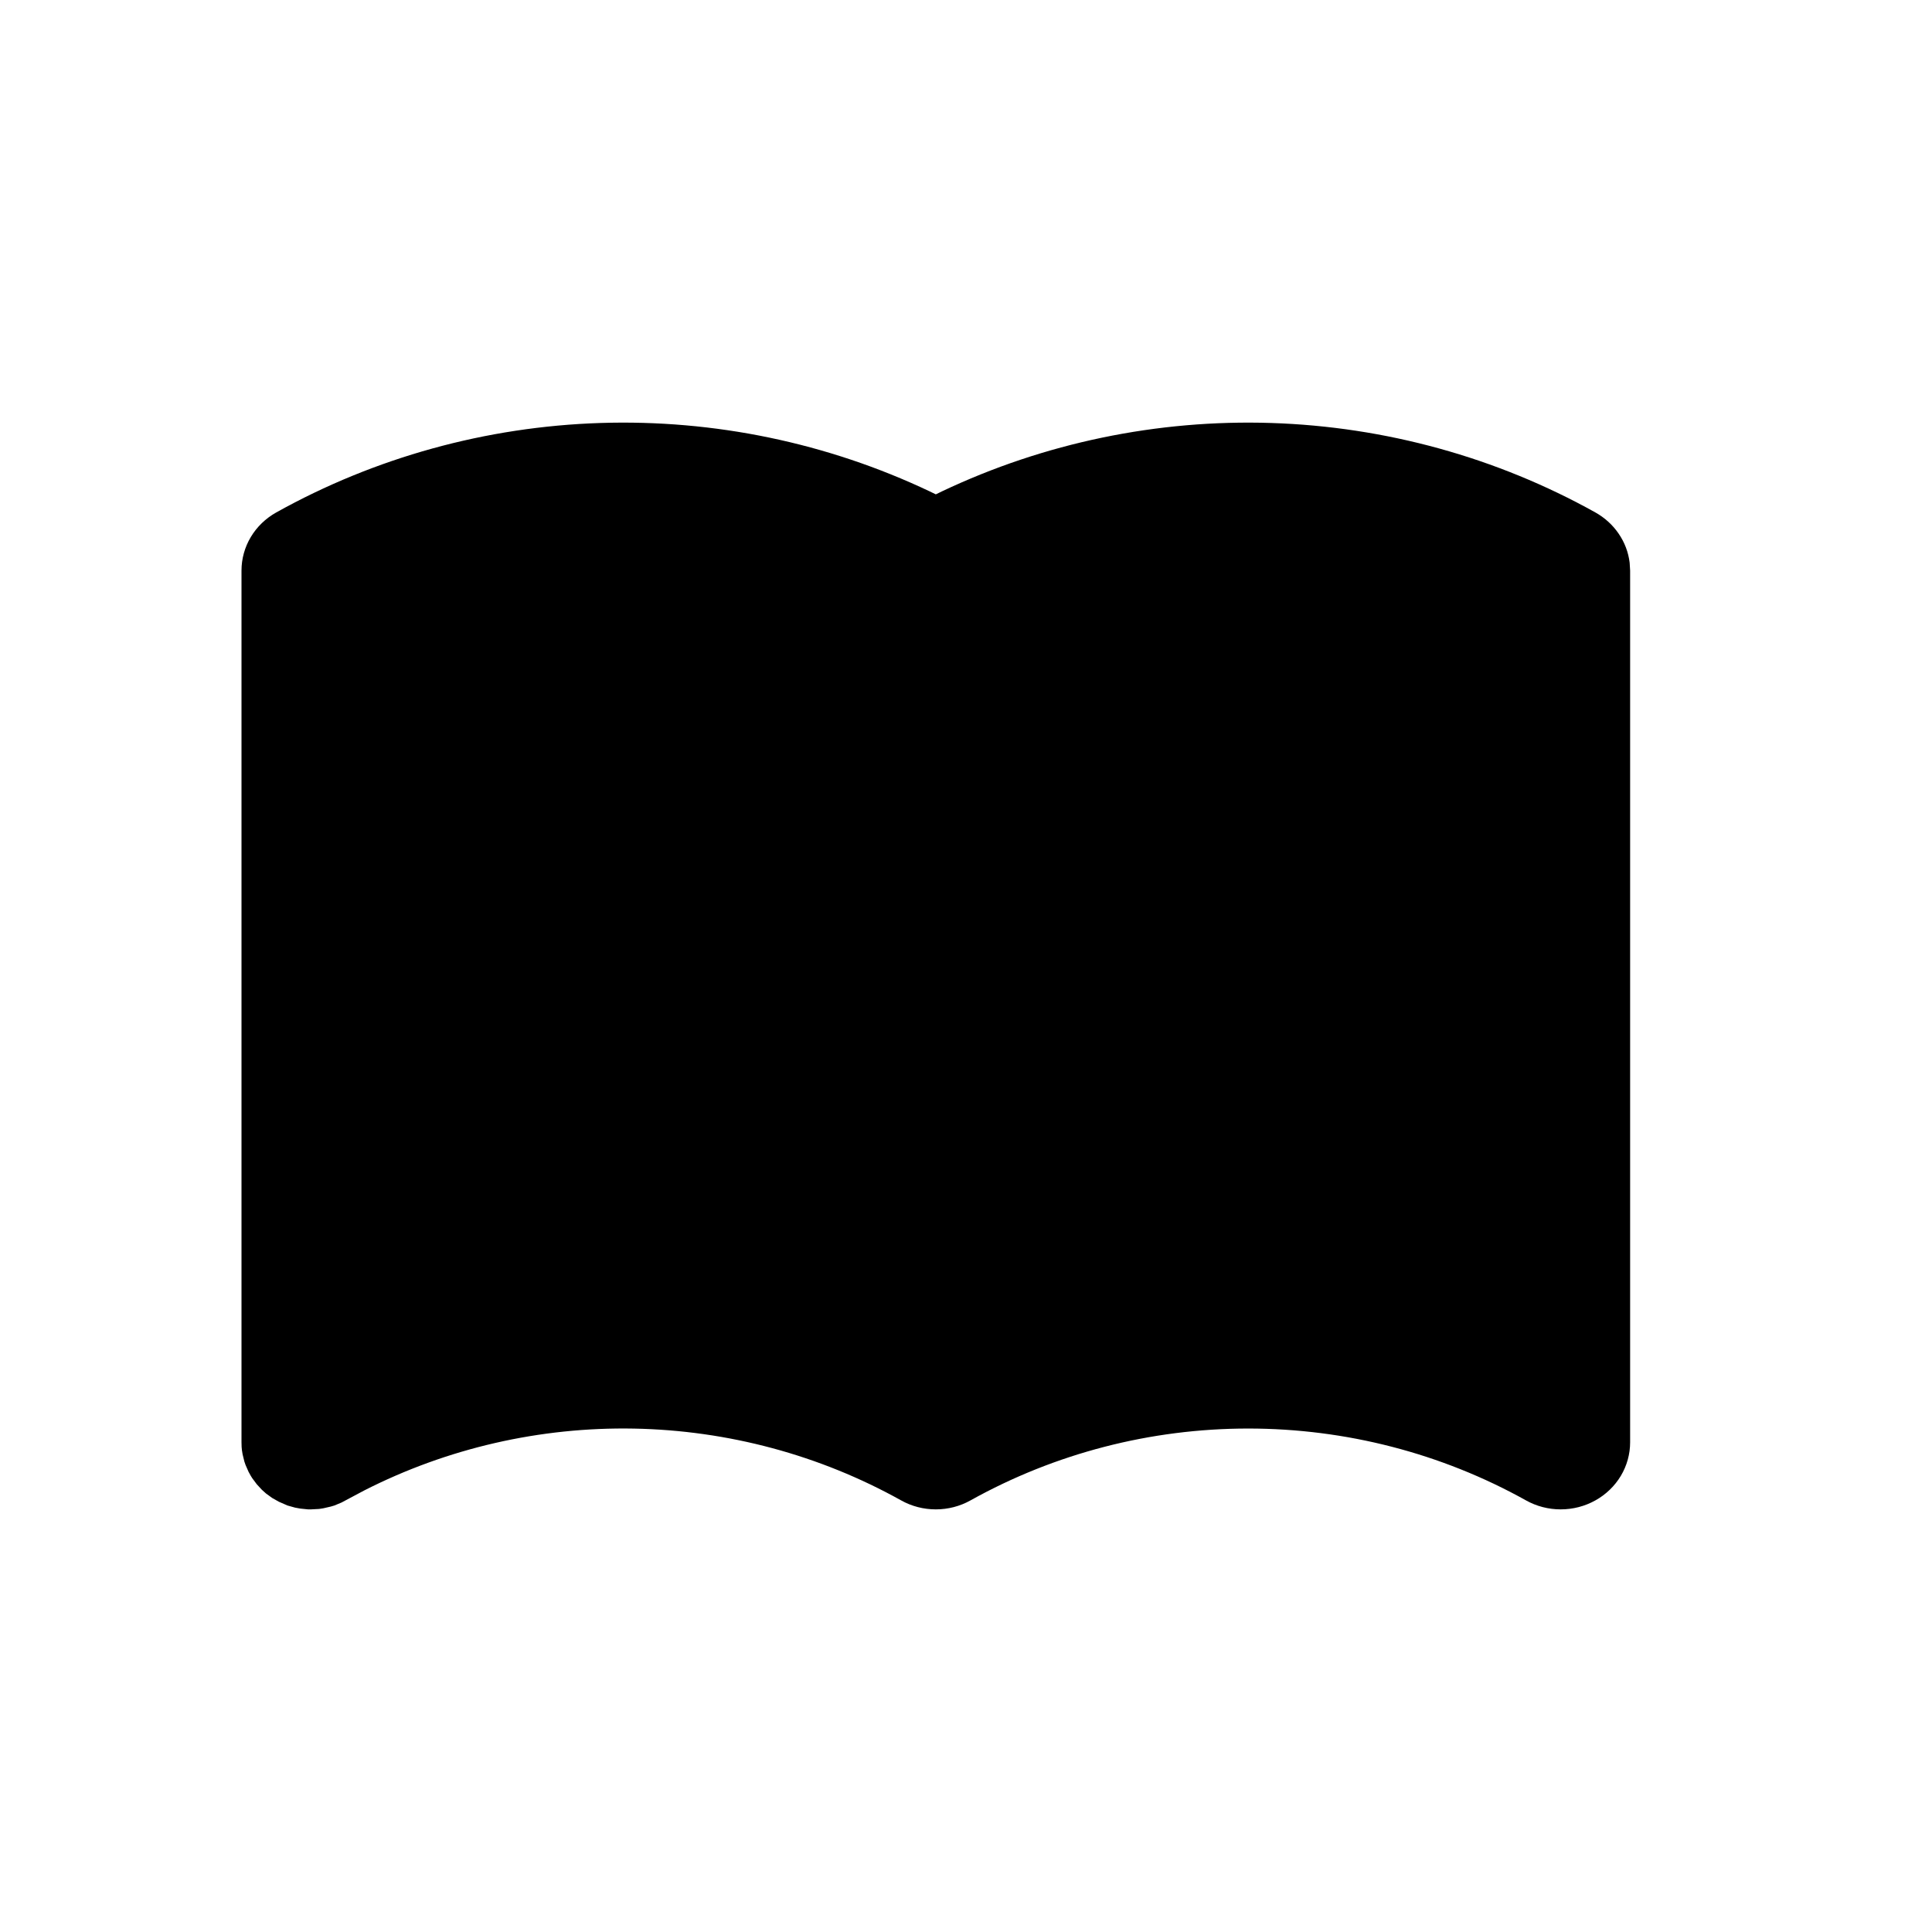
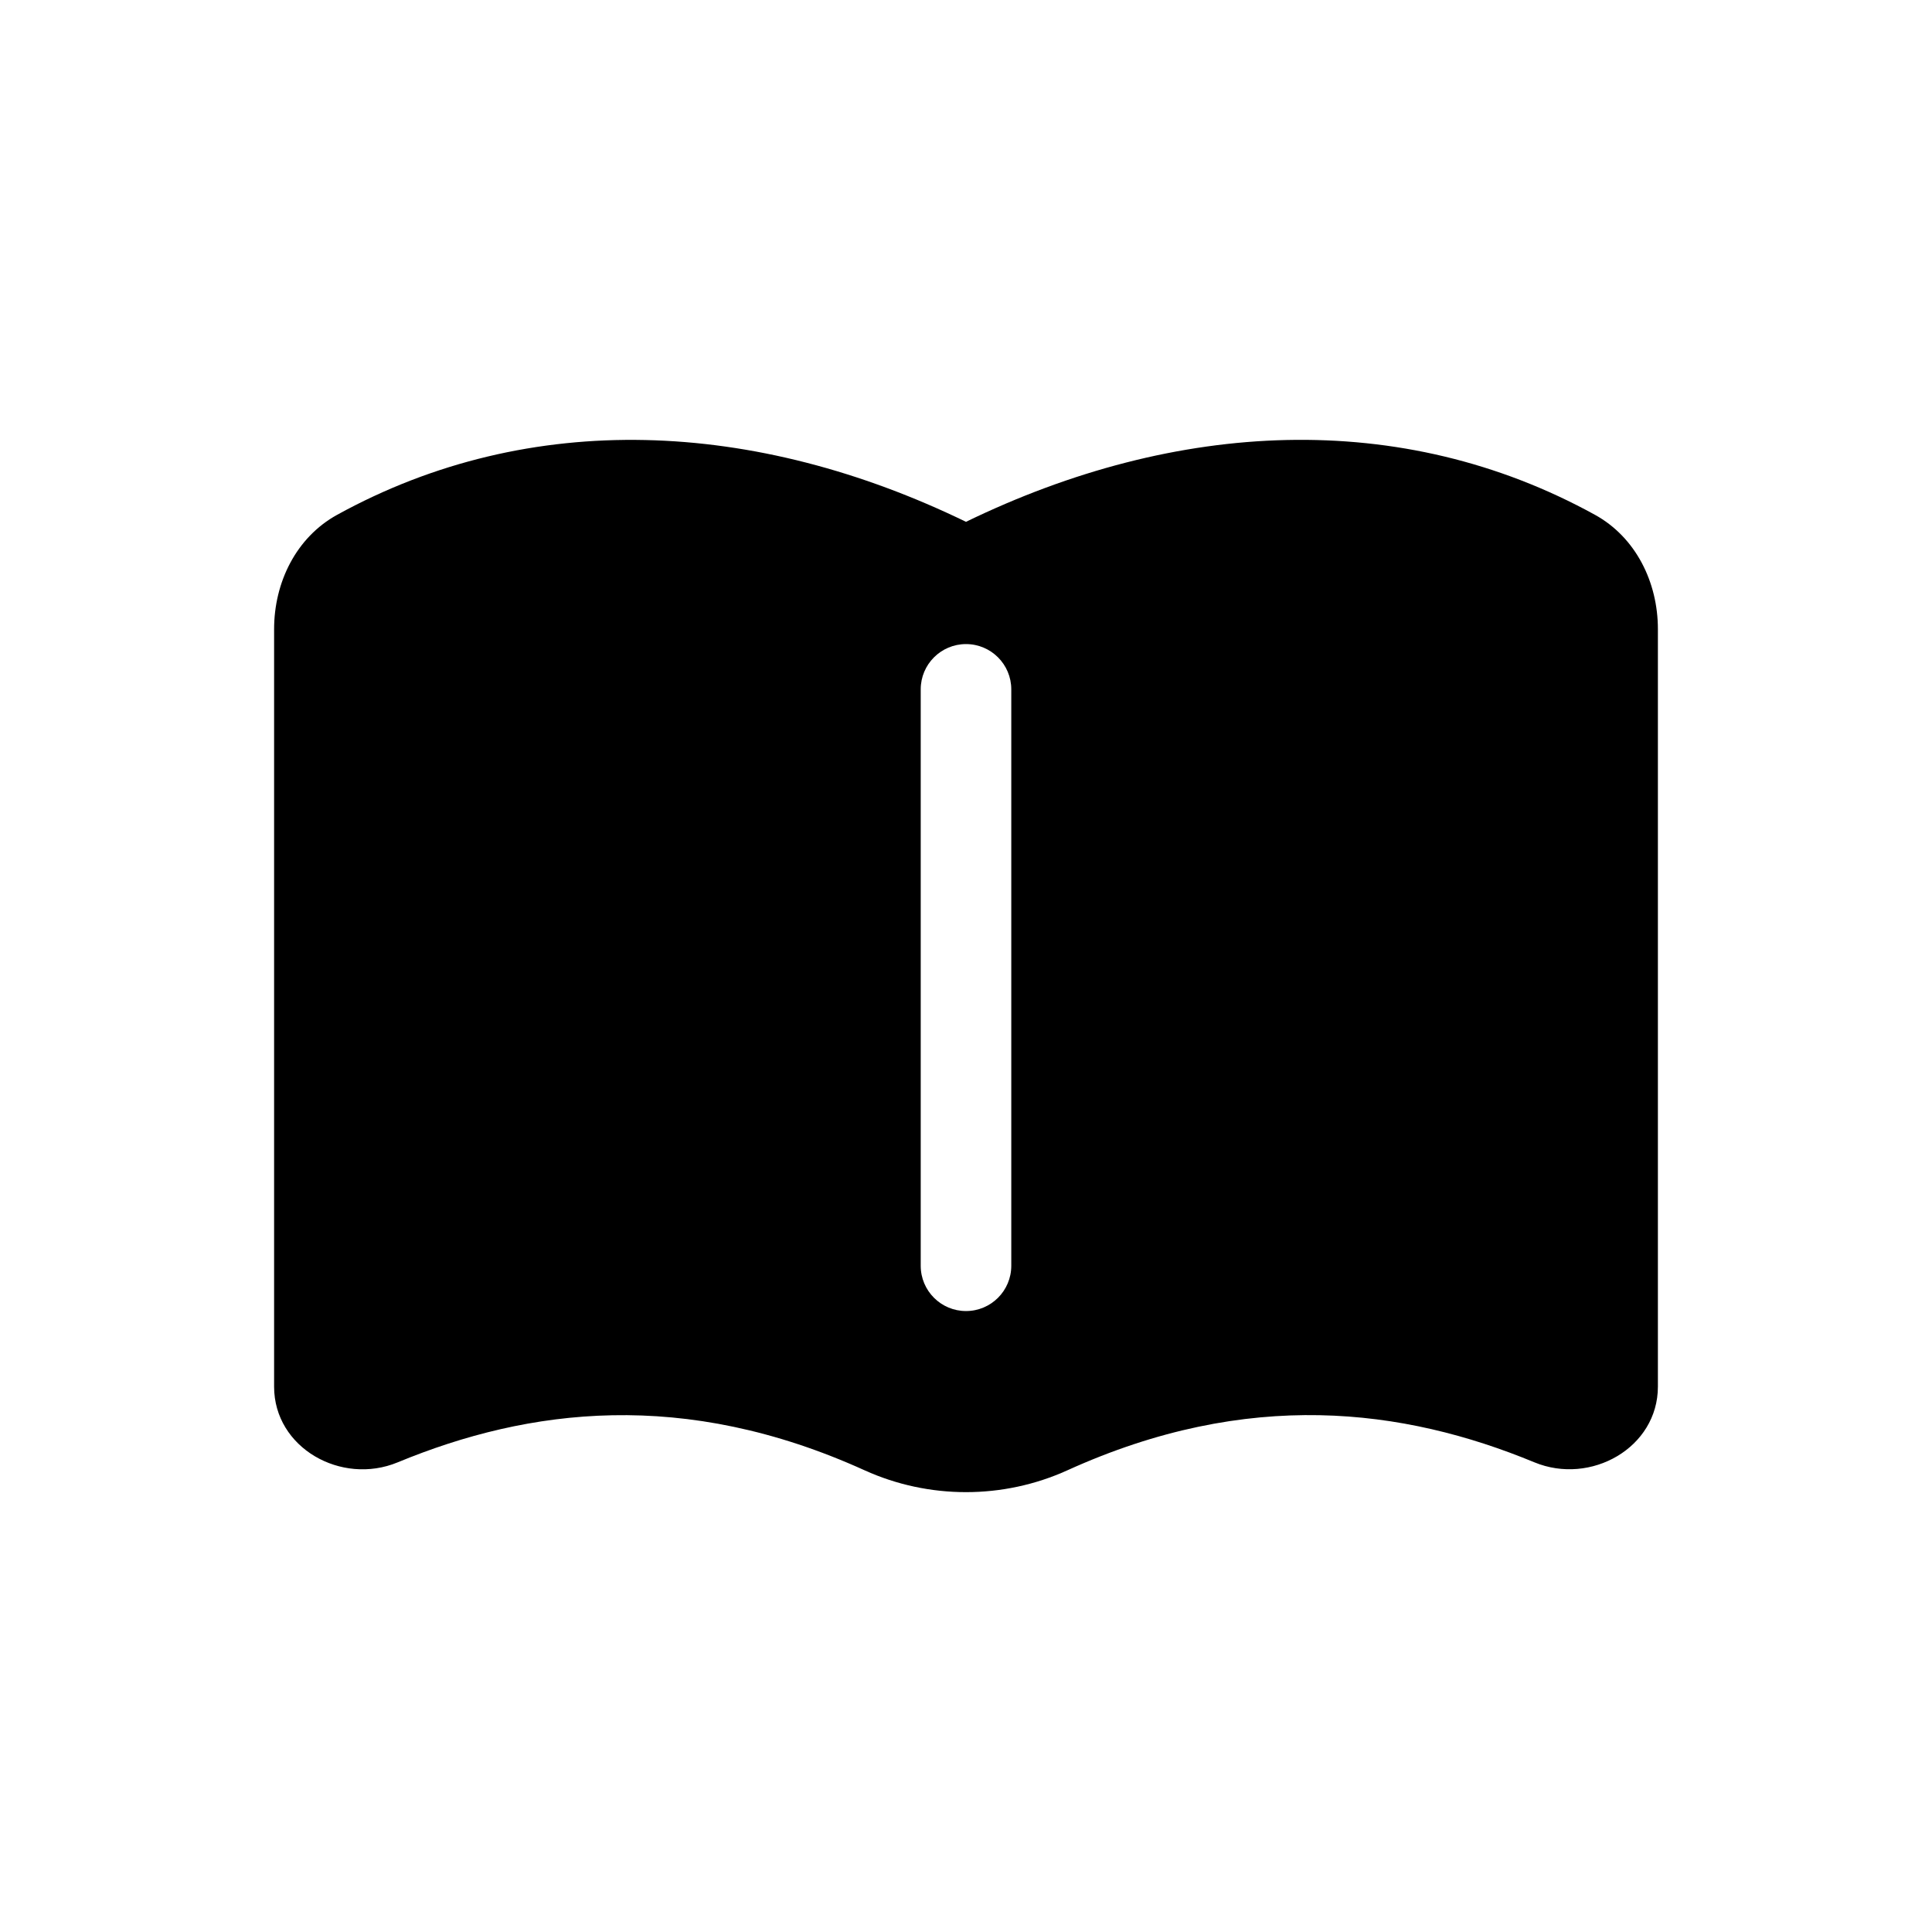
<svg xmlns="http://www.w3.org/2000/svg" width="24" height="24" viewBox="0 0 32 32" fill="none">
-   <path d="M15.601 8.139C17.296 7.335 19.171 6.945 21.058 7.006C22.946 7.067 24.789 7.576 26.425 8.488C26.58 8.575 26.712 8.695 26.81 8.839C26.909 8.983 26.971 9.147 26.992 9.319L27 9.45V23.889C27 24.084 26.947 24.276 26.846 24.445C26.745 24.613 26.6 24.754 26.425 24.851C26.25 24.949 26.052 25 25.85 25C25.648 25 25.45 24.949 25.275 24.851C23.876 24.071 22.29 23.661 20.675 23.661C19.06 23.661 17.474 24.071 16.075 24.851C15.9 24.949 15.702 25 15.5 25C15.298 25 15.1 24.949 14.925 24.851C13.578 24.1 12.056 23.691 10.501 23.662C8.945 23.633 7.408 23.986 6.032 24.687L5.656 24.887L5.538 24.936L5.481 24.953L5.355 24.982L5.285 24.993L5.15 25H5.102L4.975 24.987L4.887 24.971L4.762 24.936L4.618 24.873L4.508 24.811L4.406 24.737L4.337 24.675L4.253 24.584L4.179 24.485L4.154 24.445L4.117 24.378L4.067 24.264L4.048 24.209L4.018 24.087L4.007 24.019L4.002 23.965L4 23.889V9.45C4 9.255 4.053 9.064 4.154 8.895C4.255 8.726 4.4 8.586 4.575 8.488C6.211 7.576 8.054 7.067 9.942 7.006C11.829 6.945 13.704 7.335 15.399 8.139L15.5 8.188L15.601 8.139Z" fill="currentColor" />
+   <path fill-rule="evenodd" clip-rule="evenodd" d="M16 8.643C19.487 6.95 23.209 6.761 26.416 8.526C27.095 8.9 27.46 9.645 27.46 10.42V22.967C27.46 23.979 26.348 24.607 25.413 24.22C23.243 23.323 20.675 22.993 17.679 24.353C16.616 24.835 15.384 24.835 14.321 24.353C11.325 22.994 8.757 23.324 6.587 24.221C5.652 24.608 4.54 23.98 4.54 22.968V10.421C4.54 9.646 4.905 8.901 5.584 8.527C8.791 6.762 12.513 6.95 16 8.643Z M15.25 11.418A0.75 0.75 0 0 1 16.75 11.418V20.965A0.75 0.75 0 0 1 15.25 20.965Z" fill="currentColor" />
</svg>
